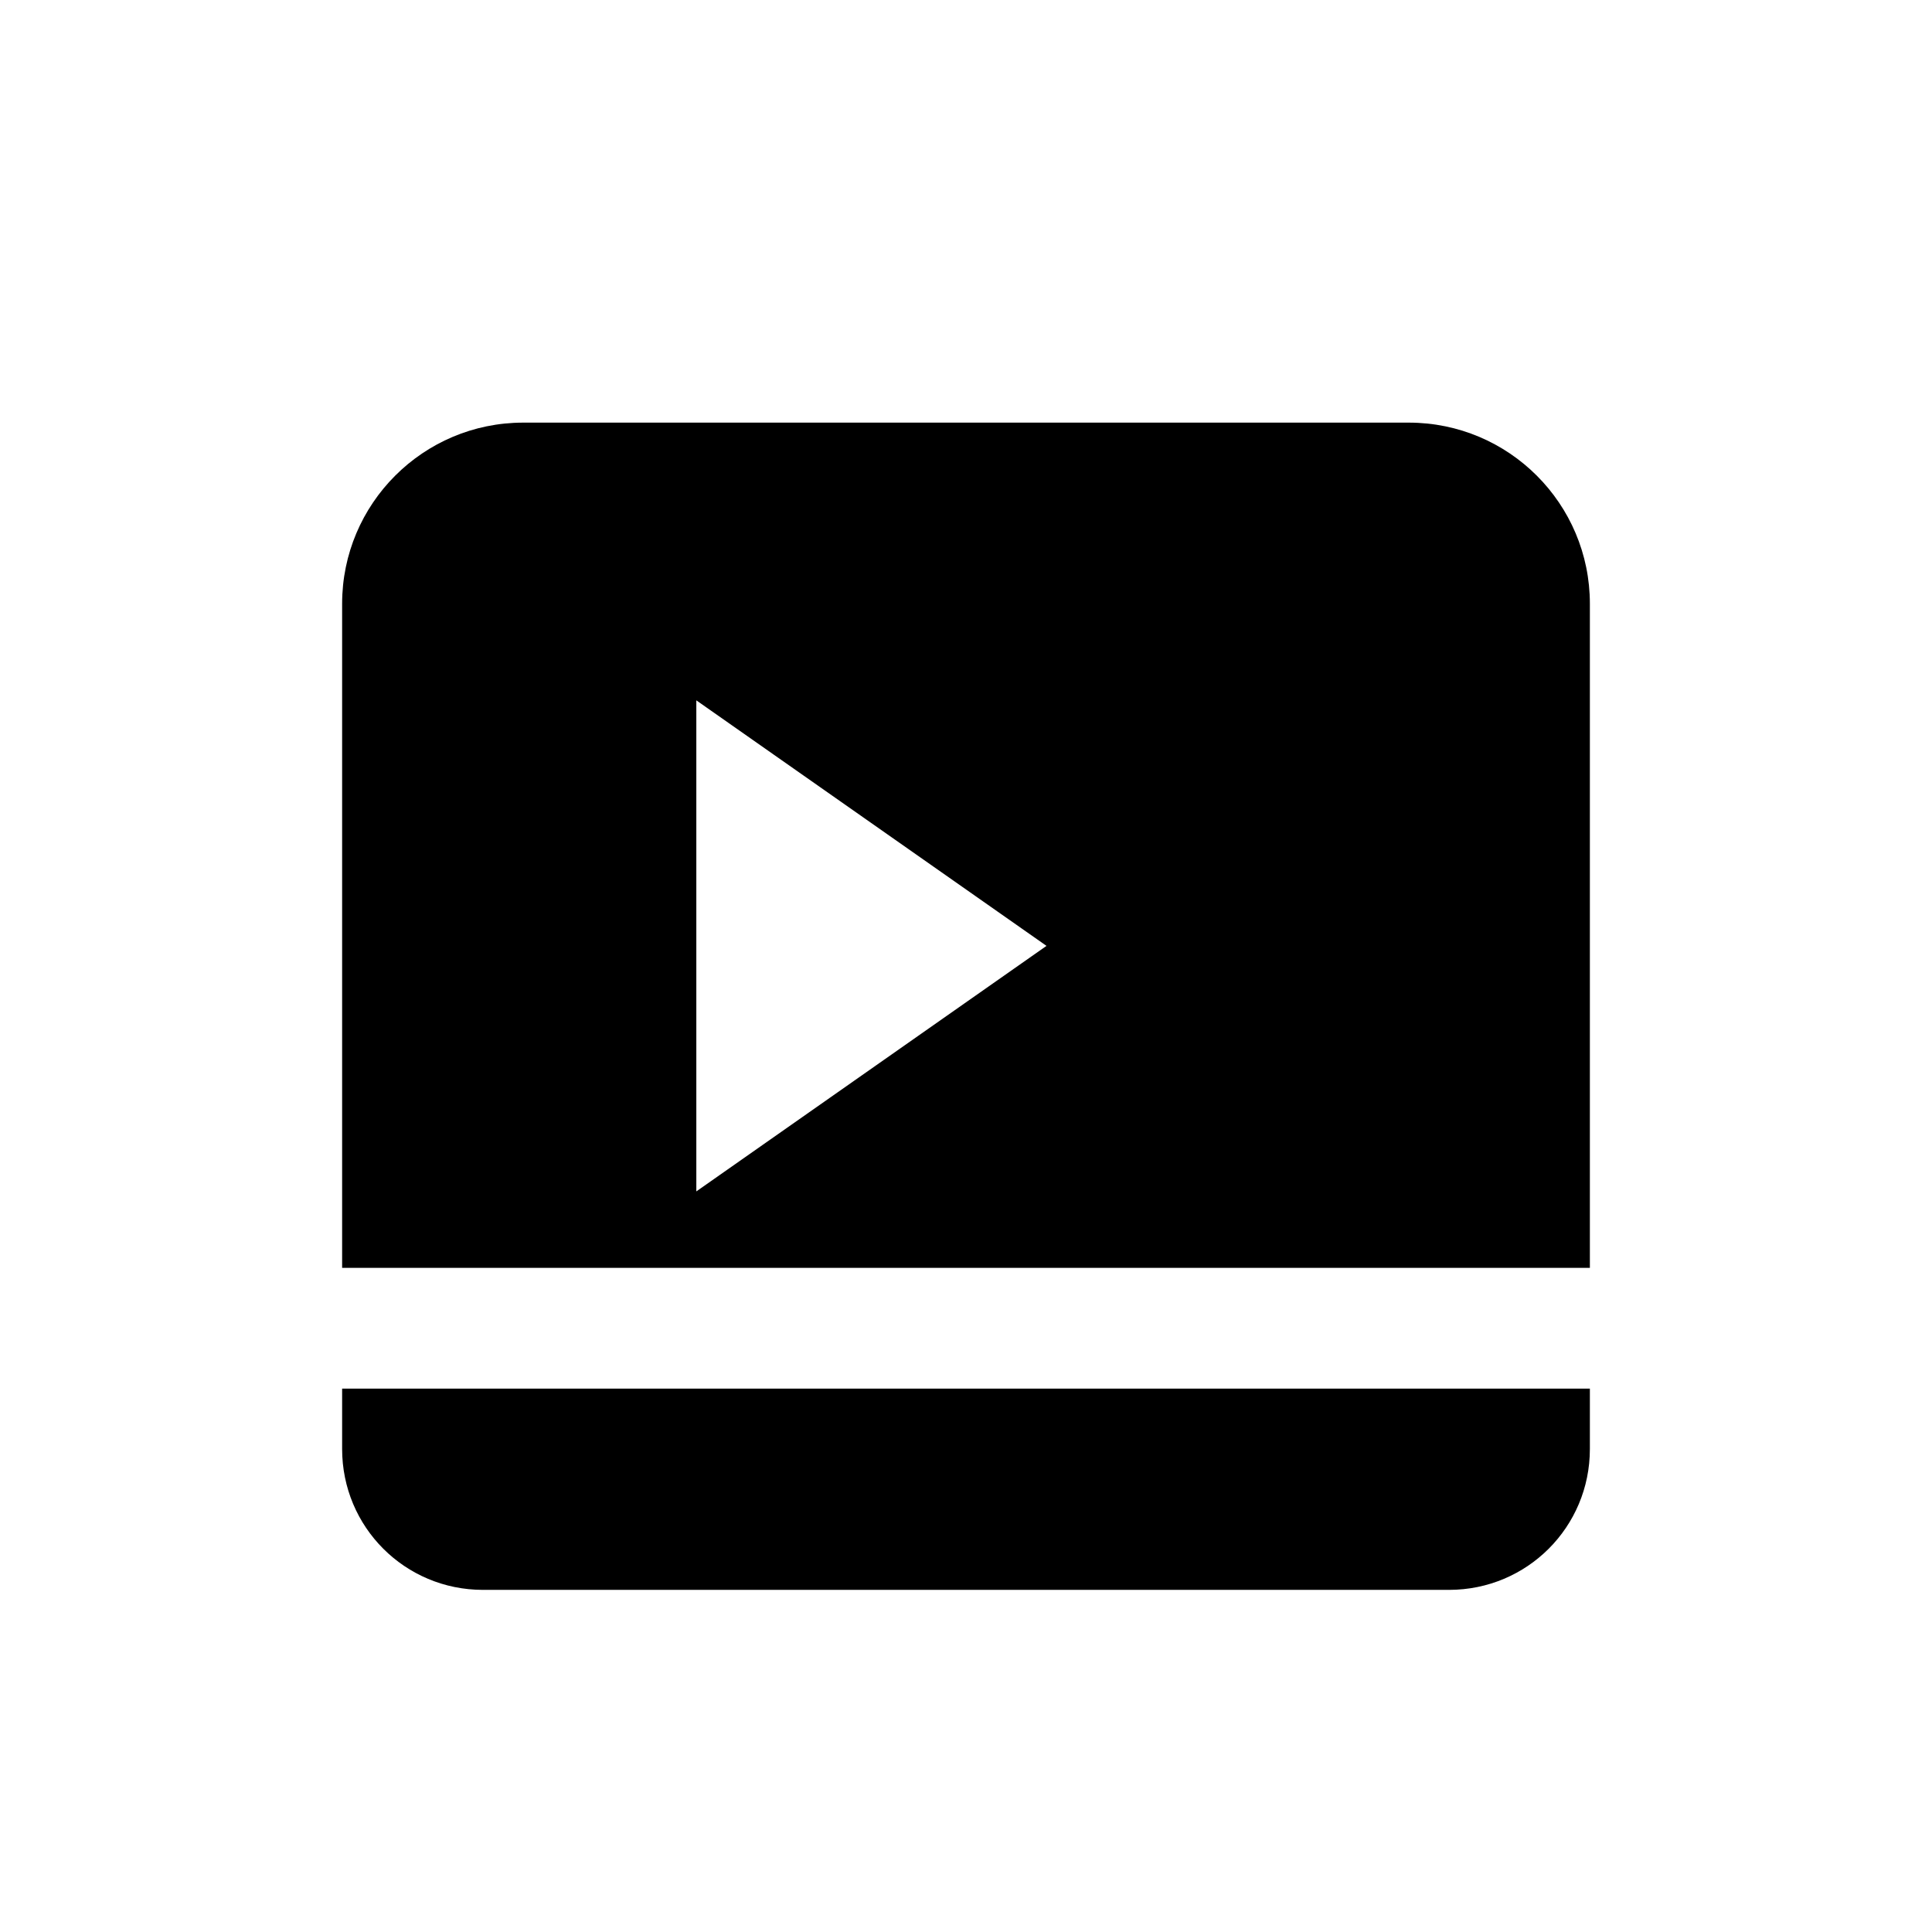
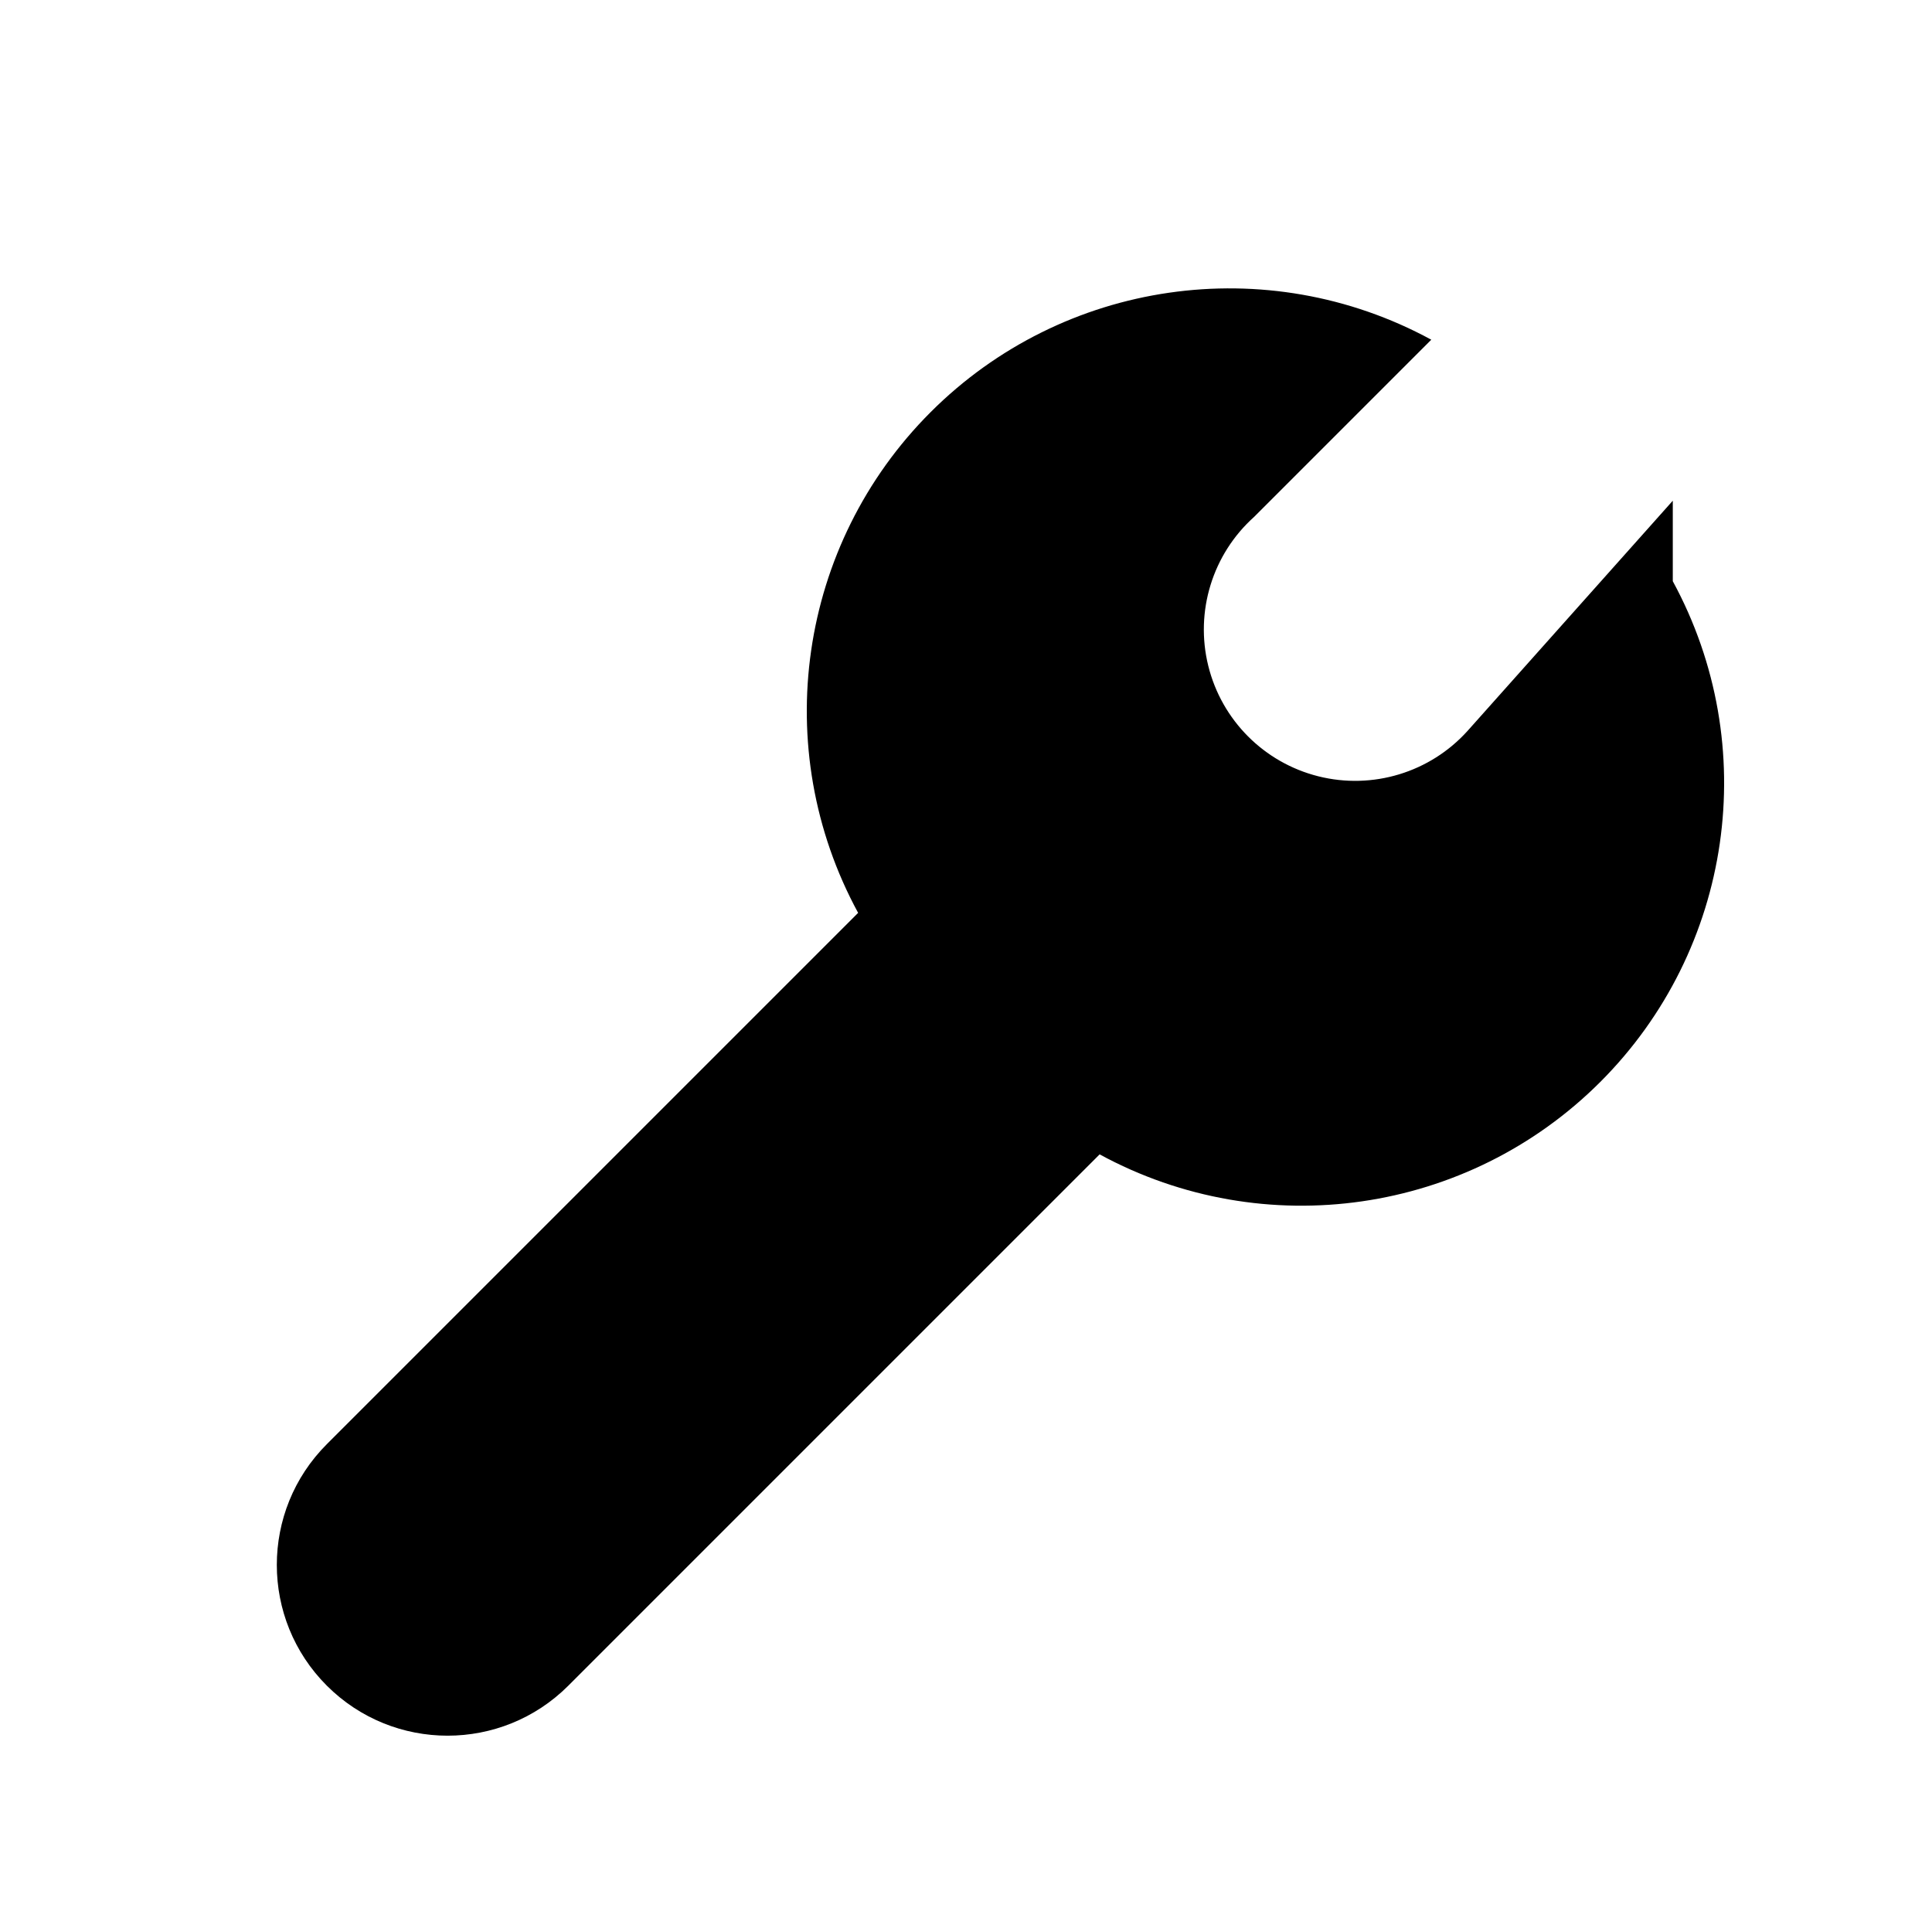
<svg xmlns="http://www.w3.org/2000/svg" viewBox="0 0 24 24">
-   <path d="M4.25 7.5A2.25 2.25 0 0 1 6.5 5.25h11A2.25 2.25 0 0 1 19.75 7.5v8.25H4.25V7.5zm0 9.75h15.5v.75c0 .97-.78 1.75-1.75 1.75h-12c-.97 0-1.75-.78-1.75-1.75v-.75zm4.4-8.55v6.1l4.35-3.05-4.35-3.05z" />
+   <path d="M20.78 7.22a5.25 5.25 0 0 1-7.12 7.12l-6.6 6.6a2.12 2.12 0 0 1-3-3l6.6-6.6a5.25 5.25 0 0 1 7.12-7.12l-2.2 2.2a1.88 1.88 0 1 0 2.65 2.66l2.55-2.86z" />
</svg>
